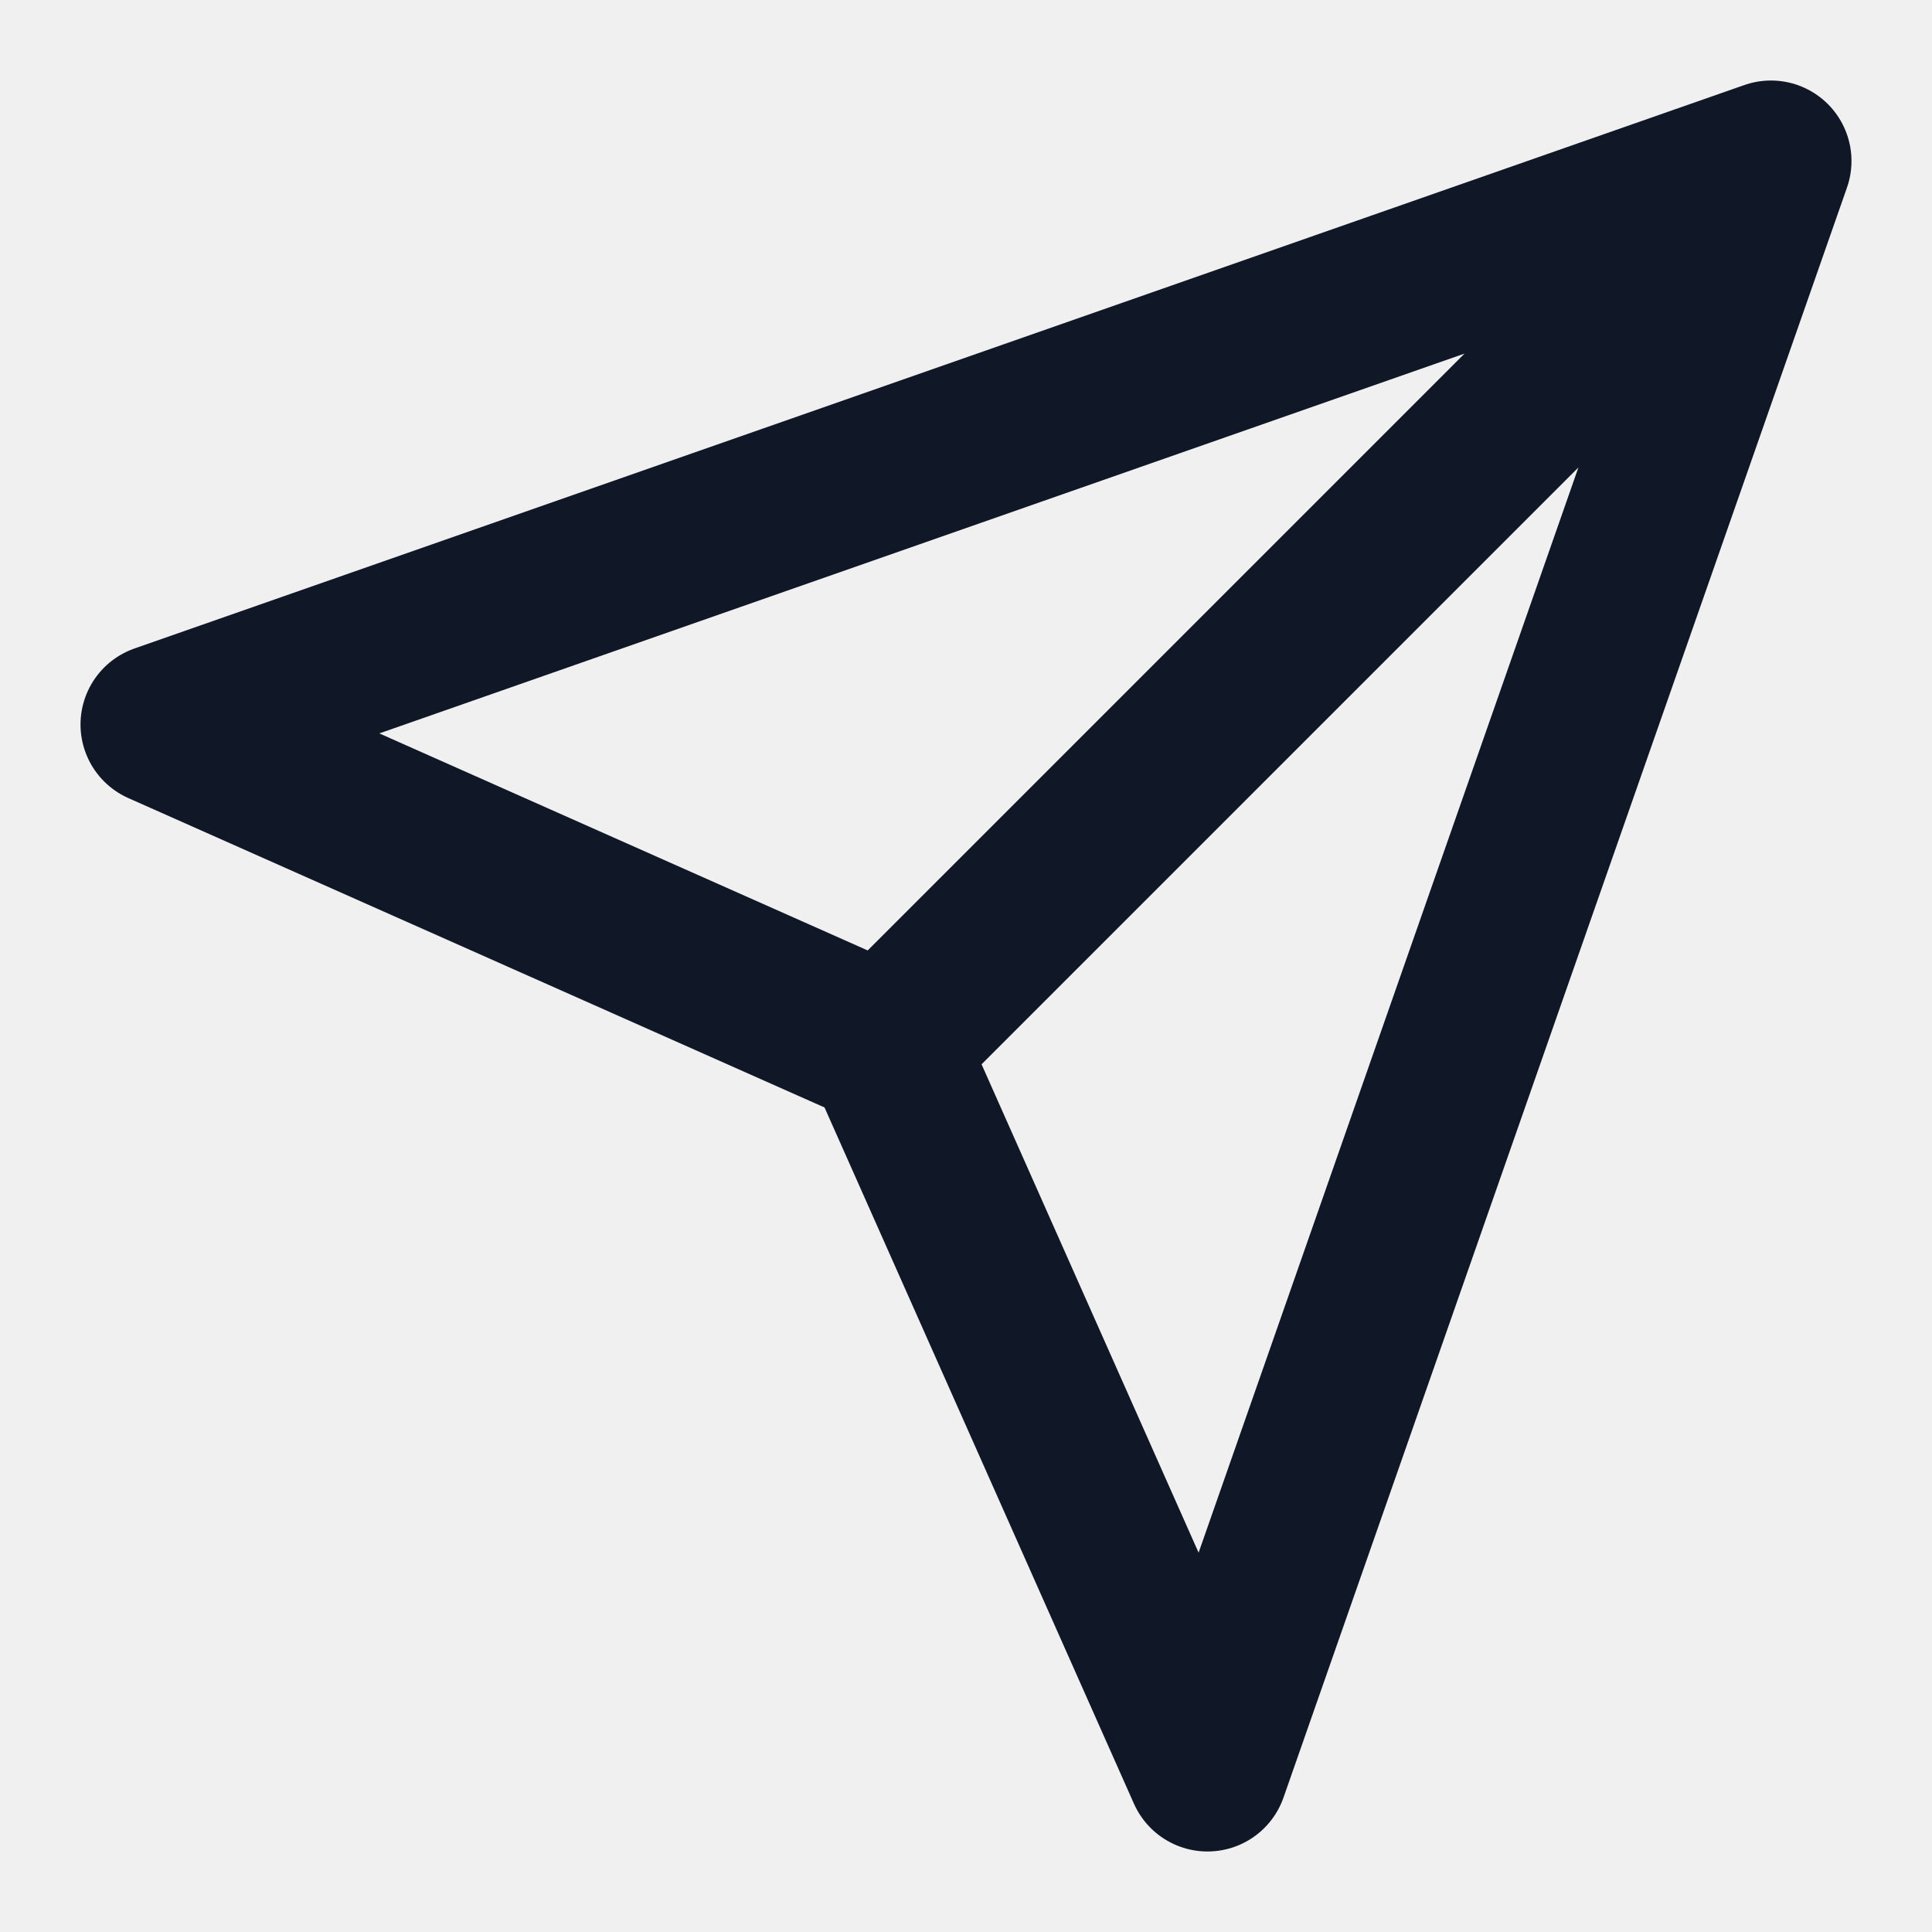
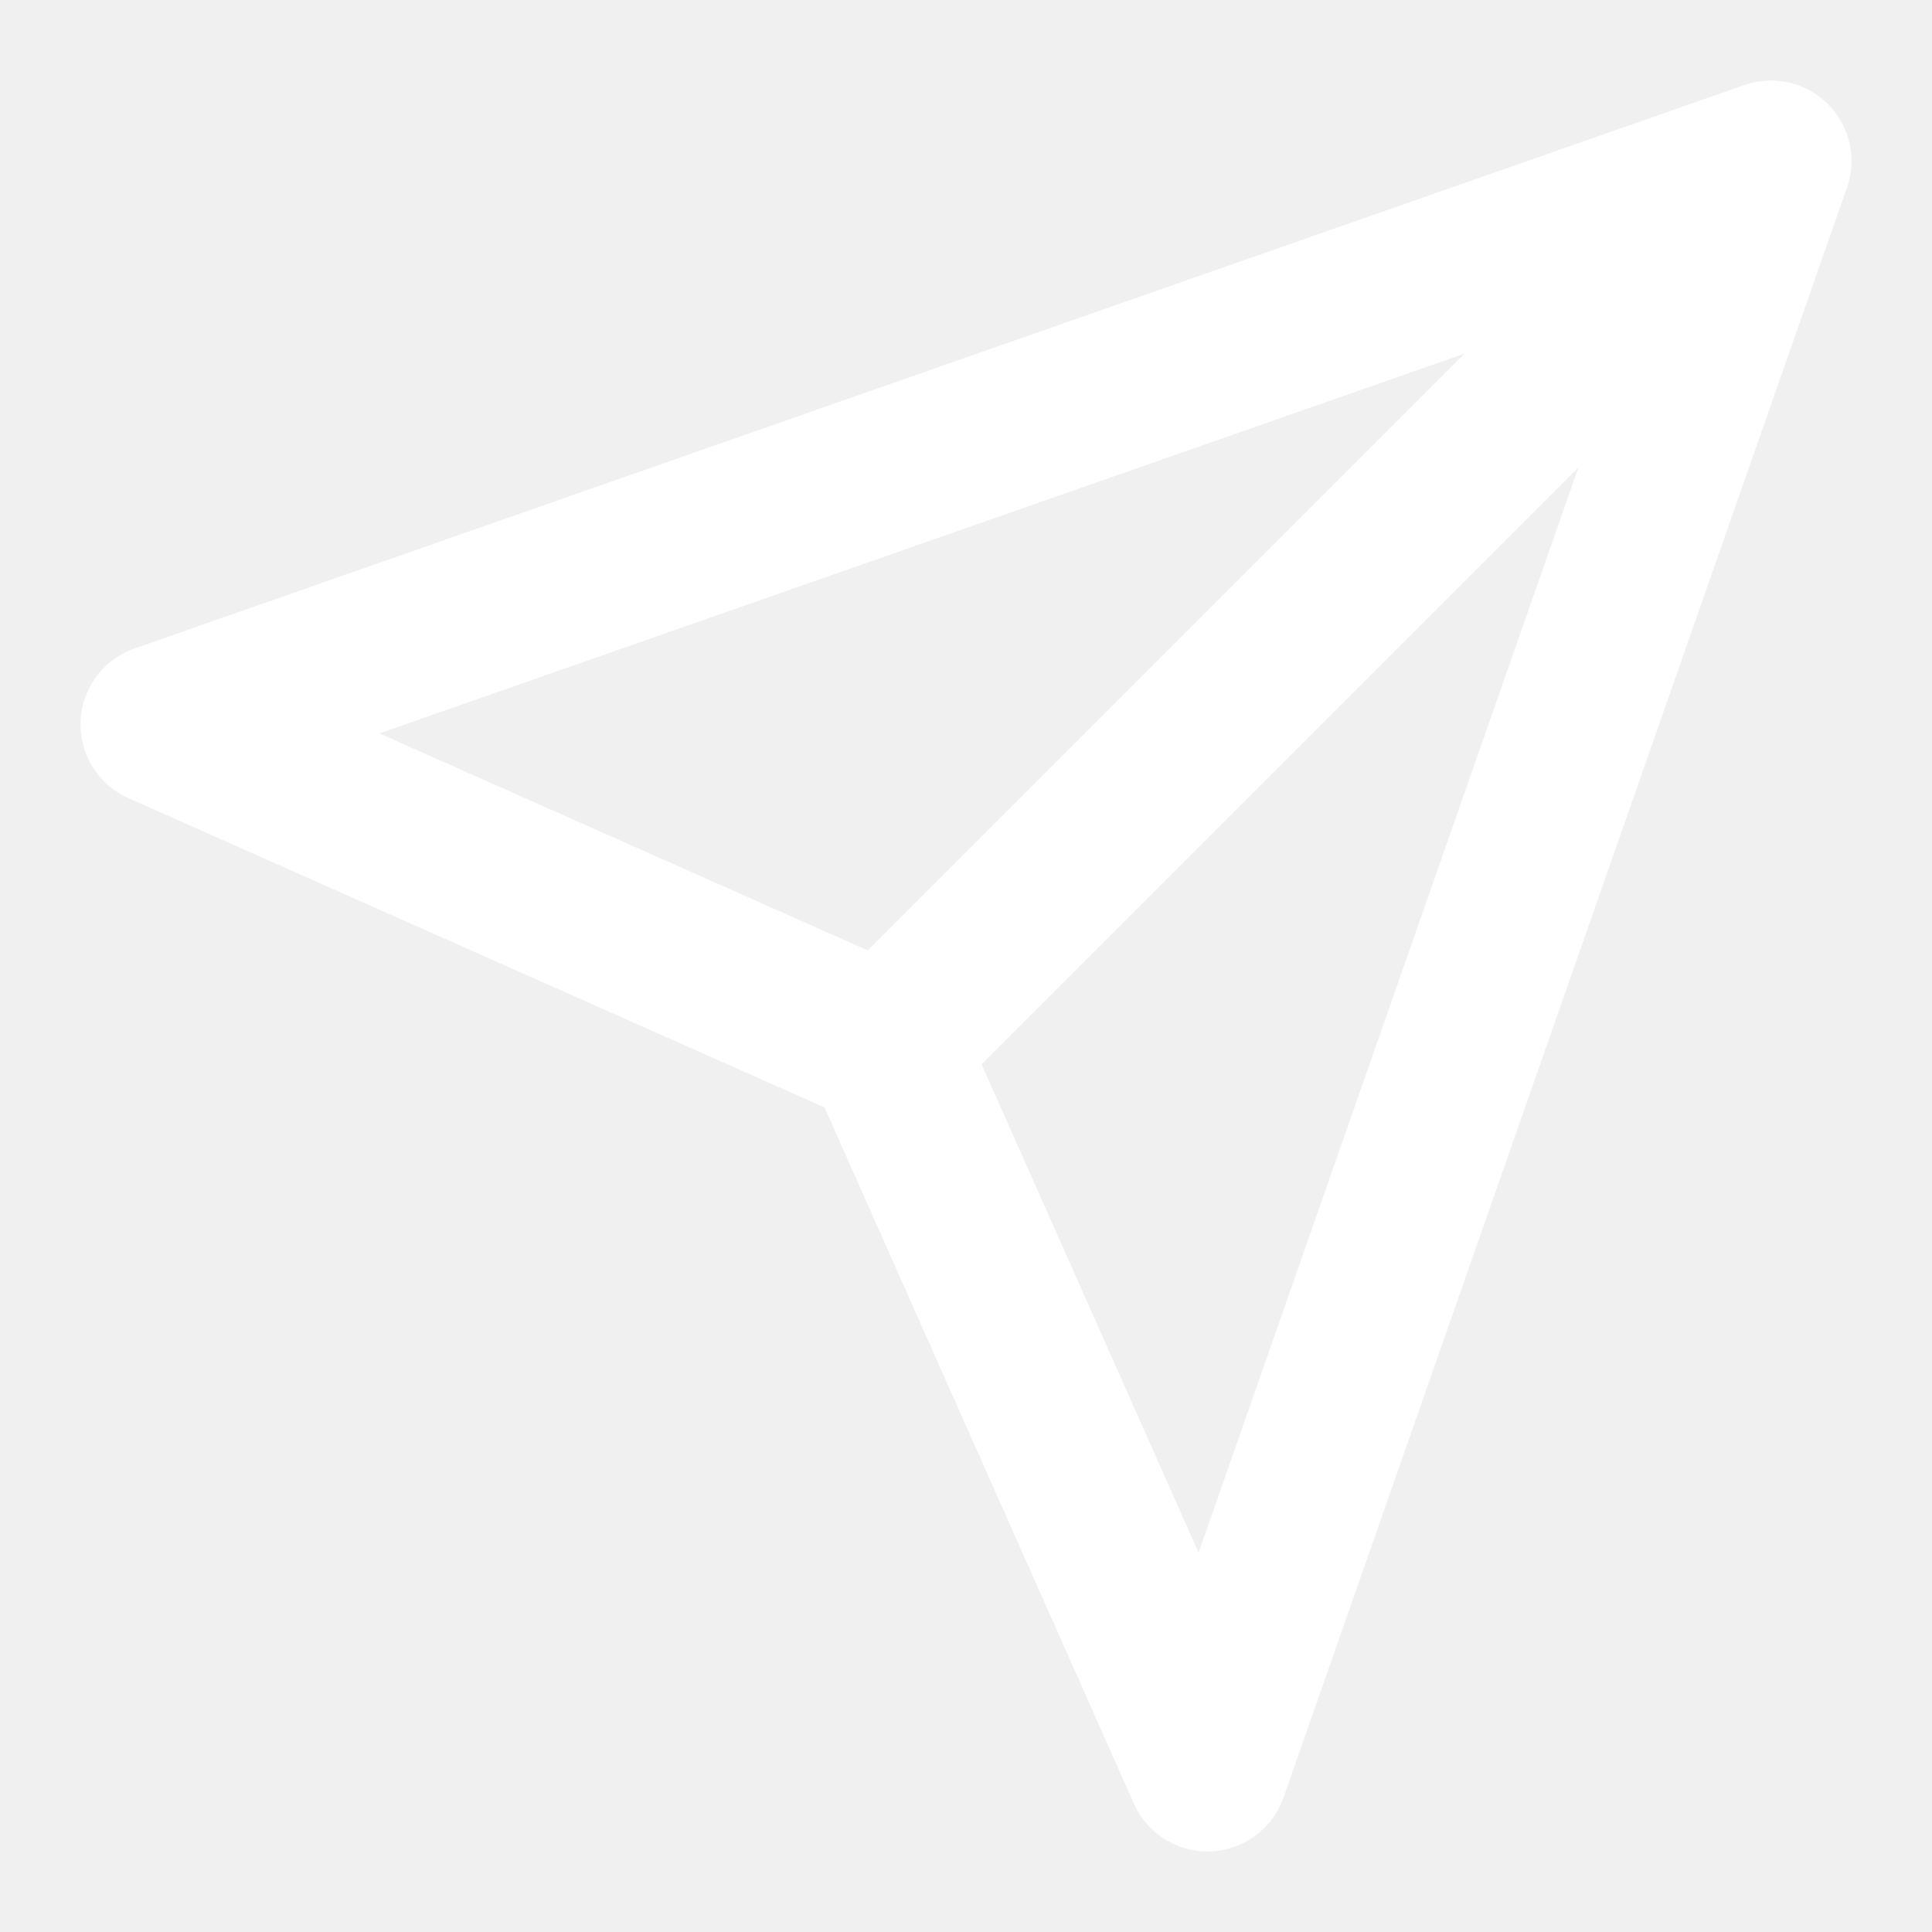
<svg xmlns="http://www.w3.org/2000/svg" width="20" height="20" viewBox="0 0 20 20" fill="none">
  <g clip-path="url(#clip0_6498_37058)">
-     <path d="M18.333 1.667L9.167 10.833M18.333 1.667L12.5 18.333L9.167 10.833M18.333 1.667L1.667 7.5L9.167 10.833" stroke="#101828" stroke-width="1.667" stroke-linecap="round" stroke-linejoin="round" />
+     <path d="M18.333 1.667L9.167 10.833M18.333 1.667L12.5 18.333L9.167 10.833M18.333 1.667L1.667 7.5L9.167 10.833" stroke="#ffffff" stroke-width="1.667" stroke-linecap="round" stroke-linejoin="round" />
  </g>
  <defs>
    <clipPath id="clip0_6498_37058">
      <rect width="20" height="20" fill="#101828" />
    </clipPath>
  </defs>
</svg>
